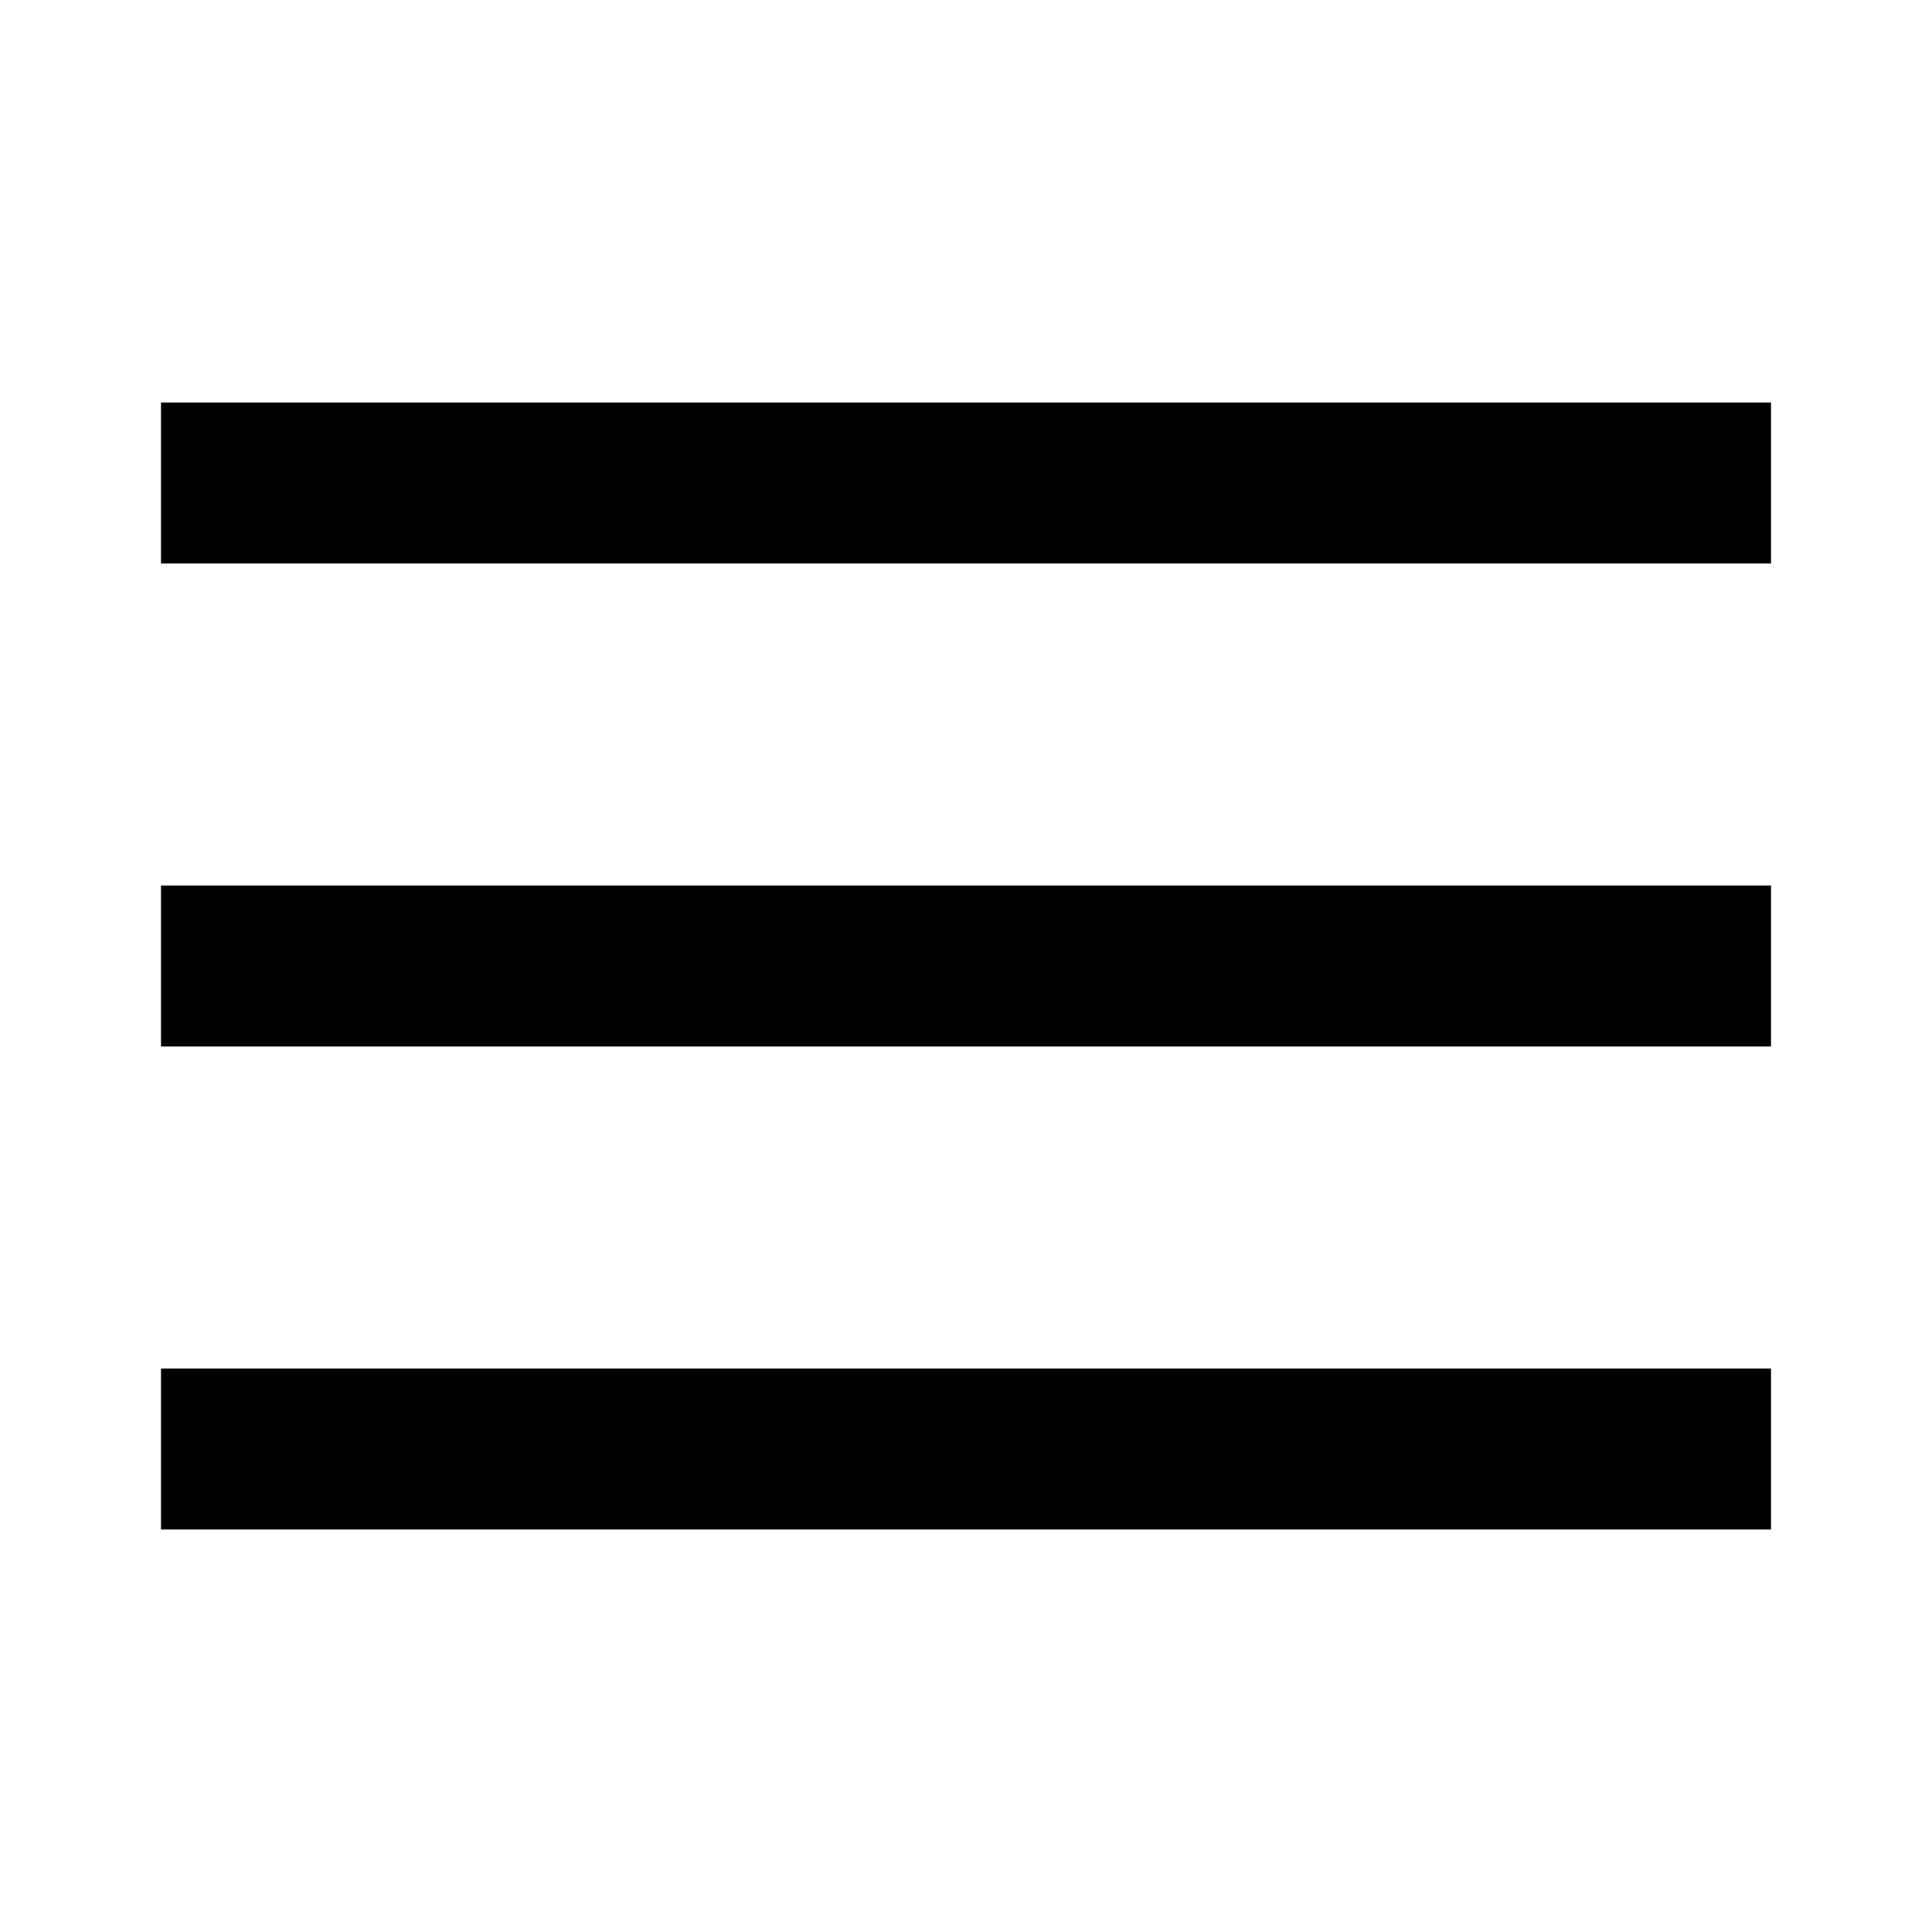
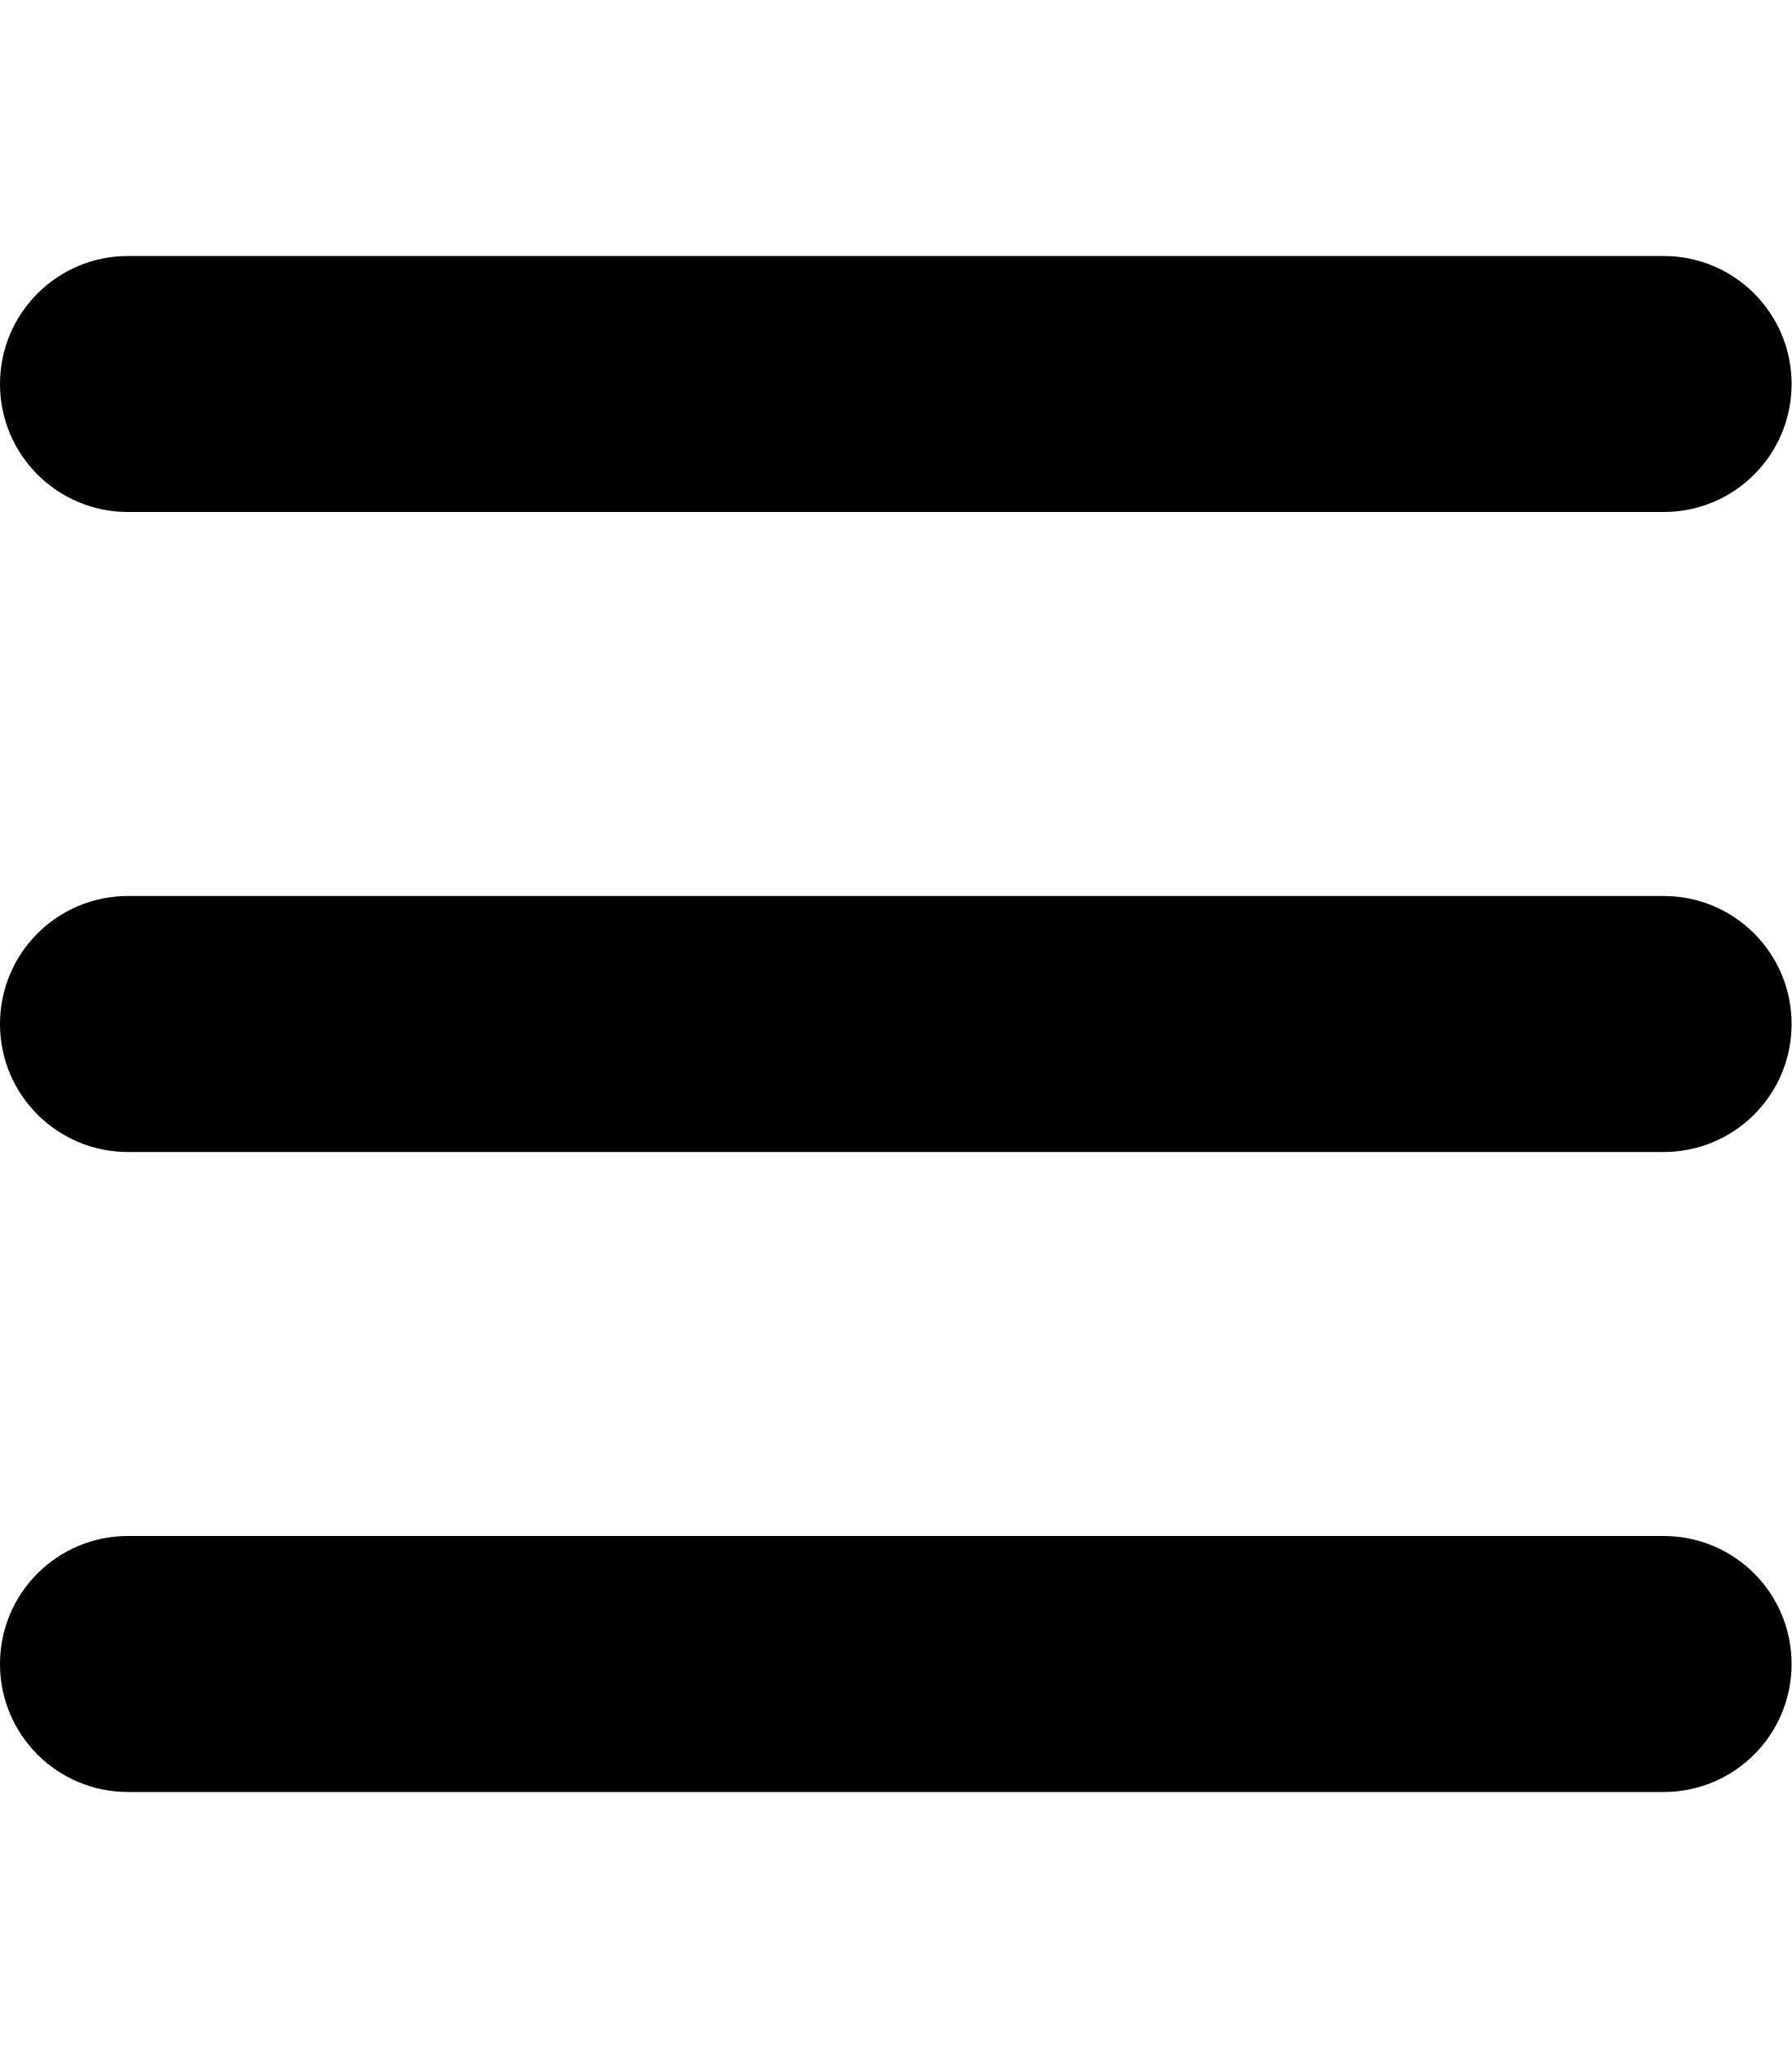
- <svg xmlns="http://www.w3.org/2000/svg" fill="#000000" viewBox="0 0 24 24" width="24px" height="24px">
-   <path d="M 2 5 L 2 7 L 22 7 L 22 5 L 2 5 z M 2 11 L 2 13 L 22 13 L 22 11 L 2 11 z M 2 17 L 2 19 L 22 19 L 22 17 L 2 17 z" />
+ <svg xmlns="http://www.w3.org/2000/svg" viewBox="0 0 448 512">
+   <path d="M0 96C0 78.33 14.33 64 32 64H416C433.7 64 448 78.33 448 96C448 113.7 433.7 128 416 128H32C14.33 128 0 113.7 0 96zM0 256C0 238.3 14.33 224 32 224H416C433.7 224 448 238.3 448 256C448 273.7 433.7 288 416 288H32C14.33 288 0 273.7 0 256zM416 448H32C14.33 448 0 433.7 0 416C0 398.3 14.33 384 32 384H416C433.7 384 448 398.3 448 416C448 433.7 433.7 448 416 448z" />
</svg>
